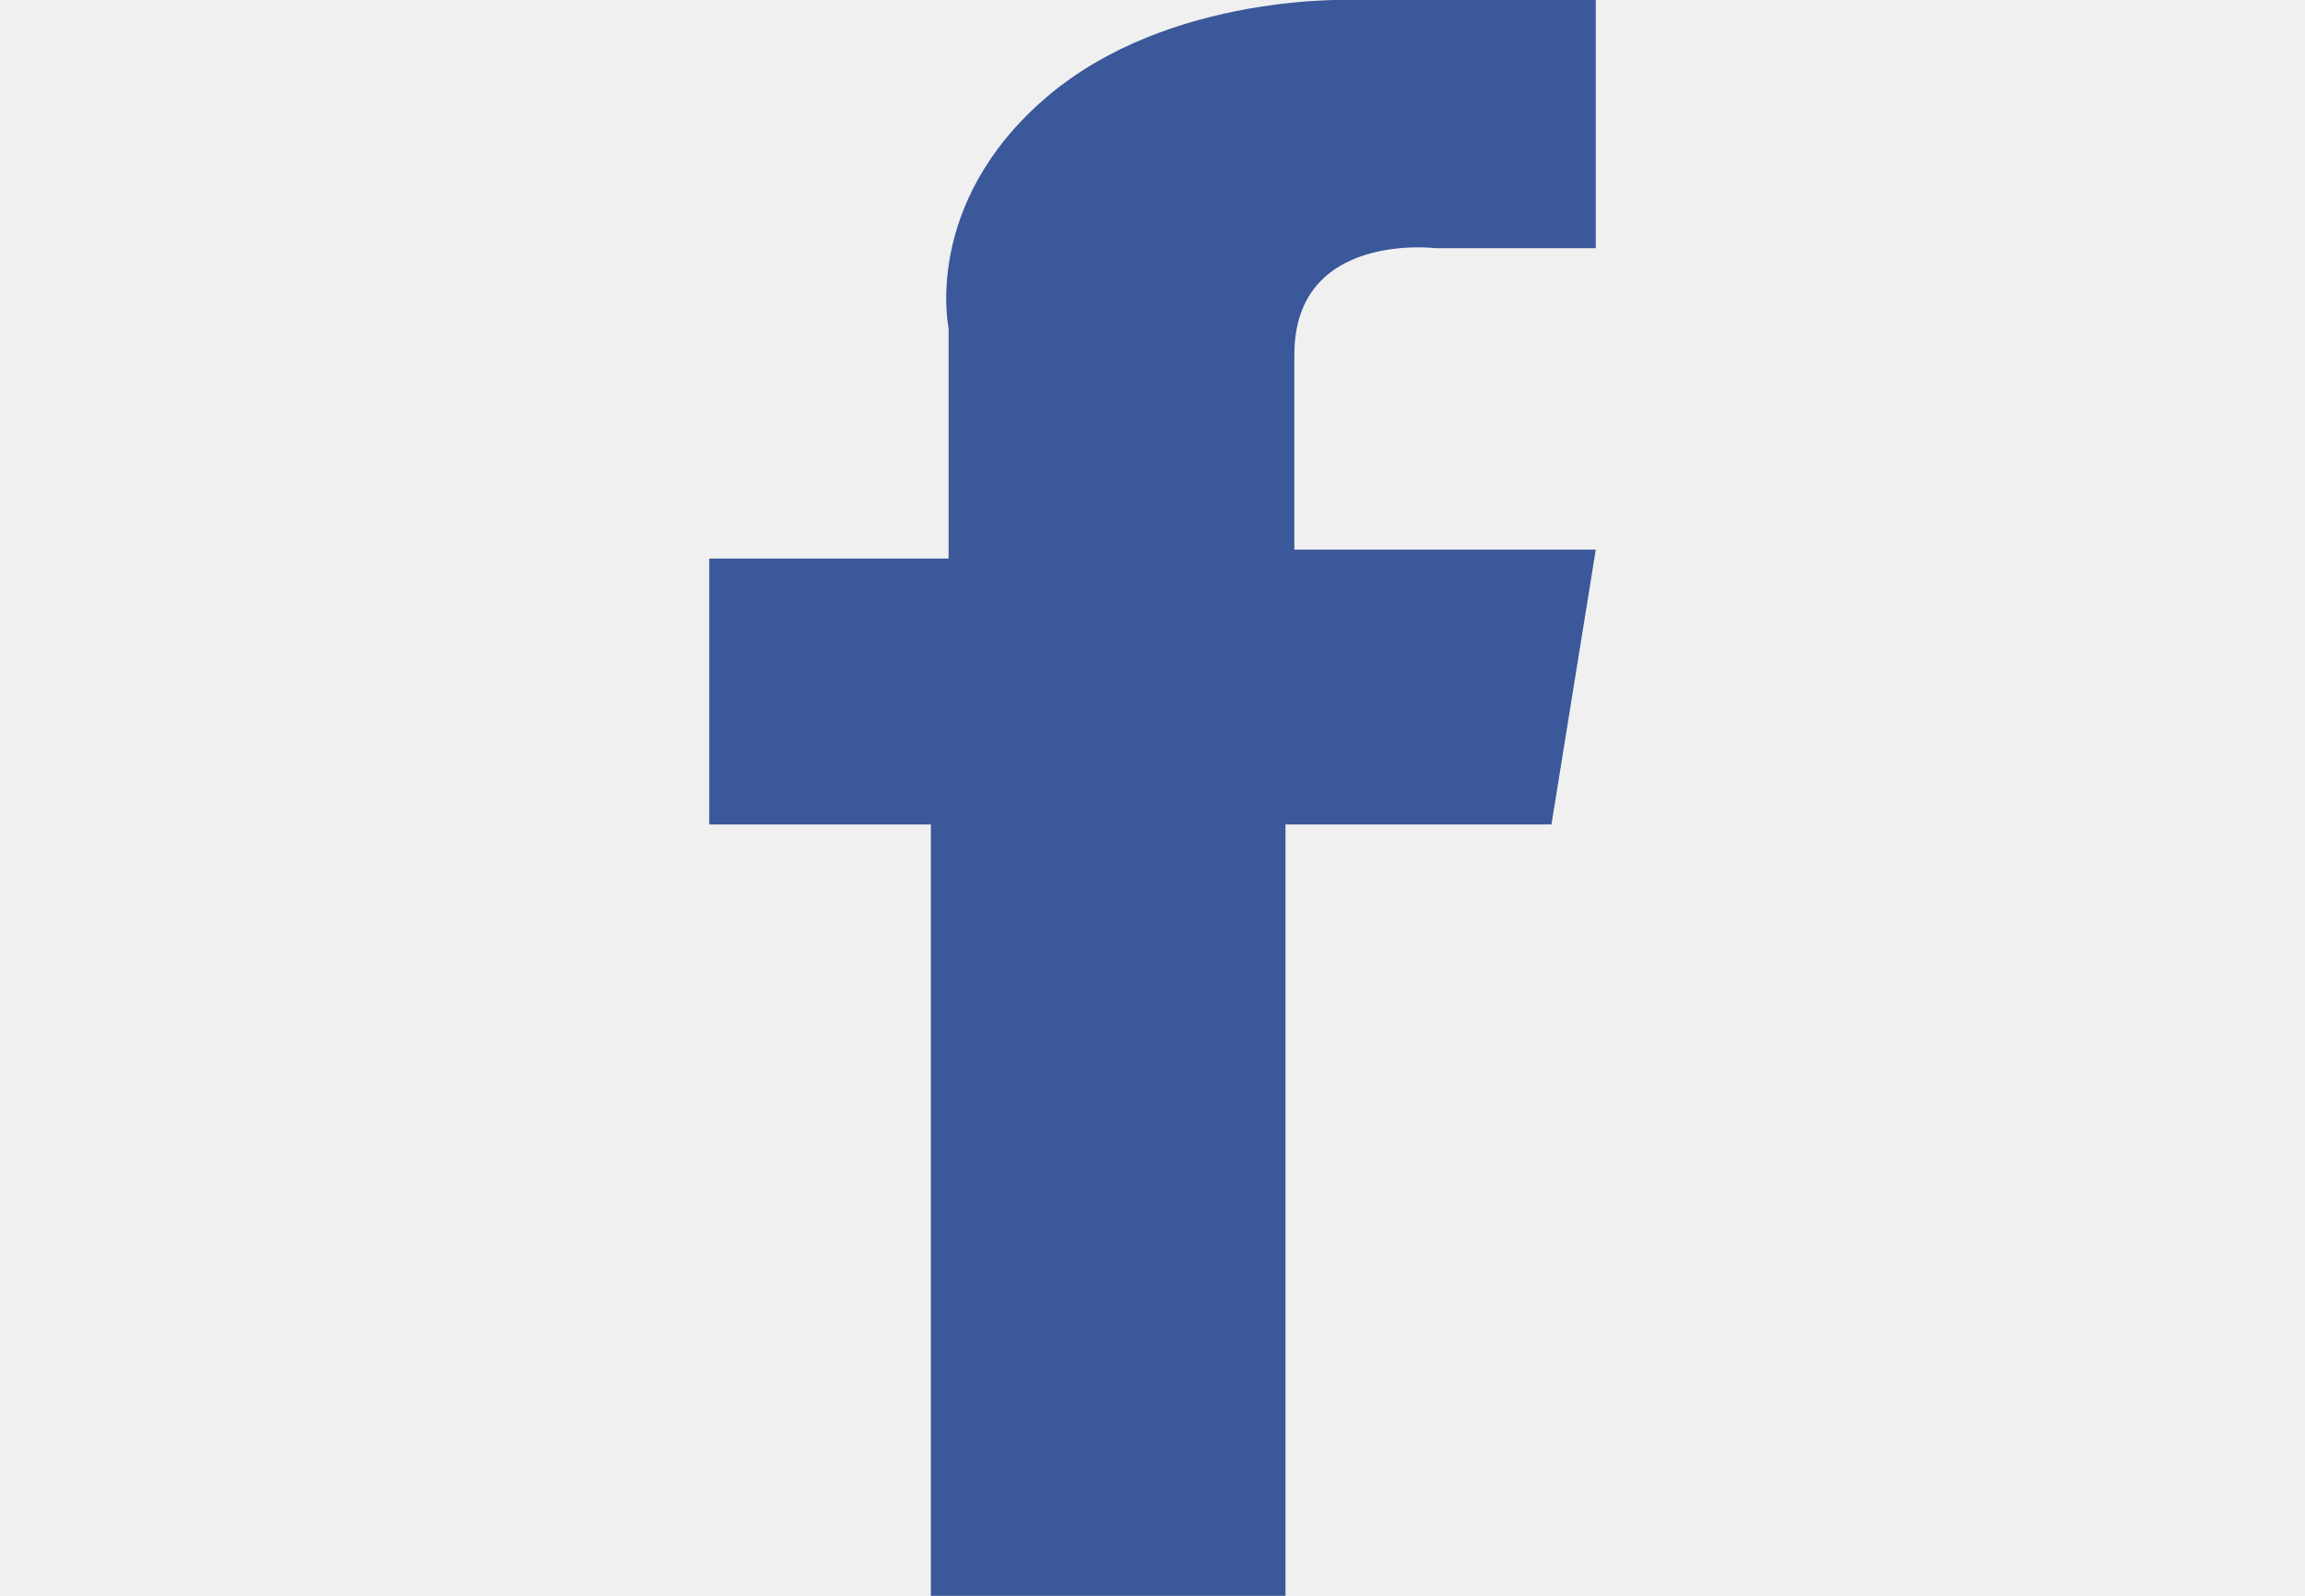
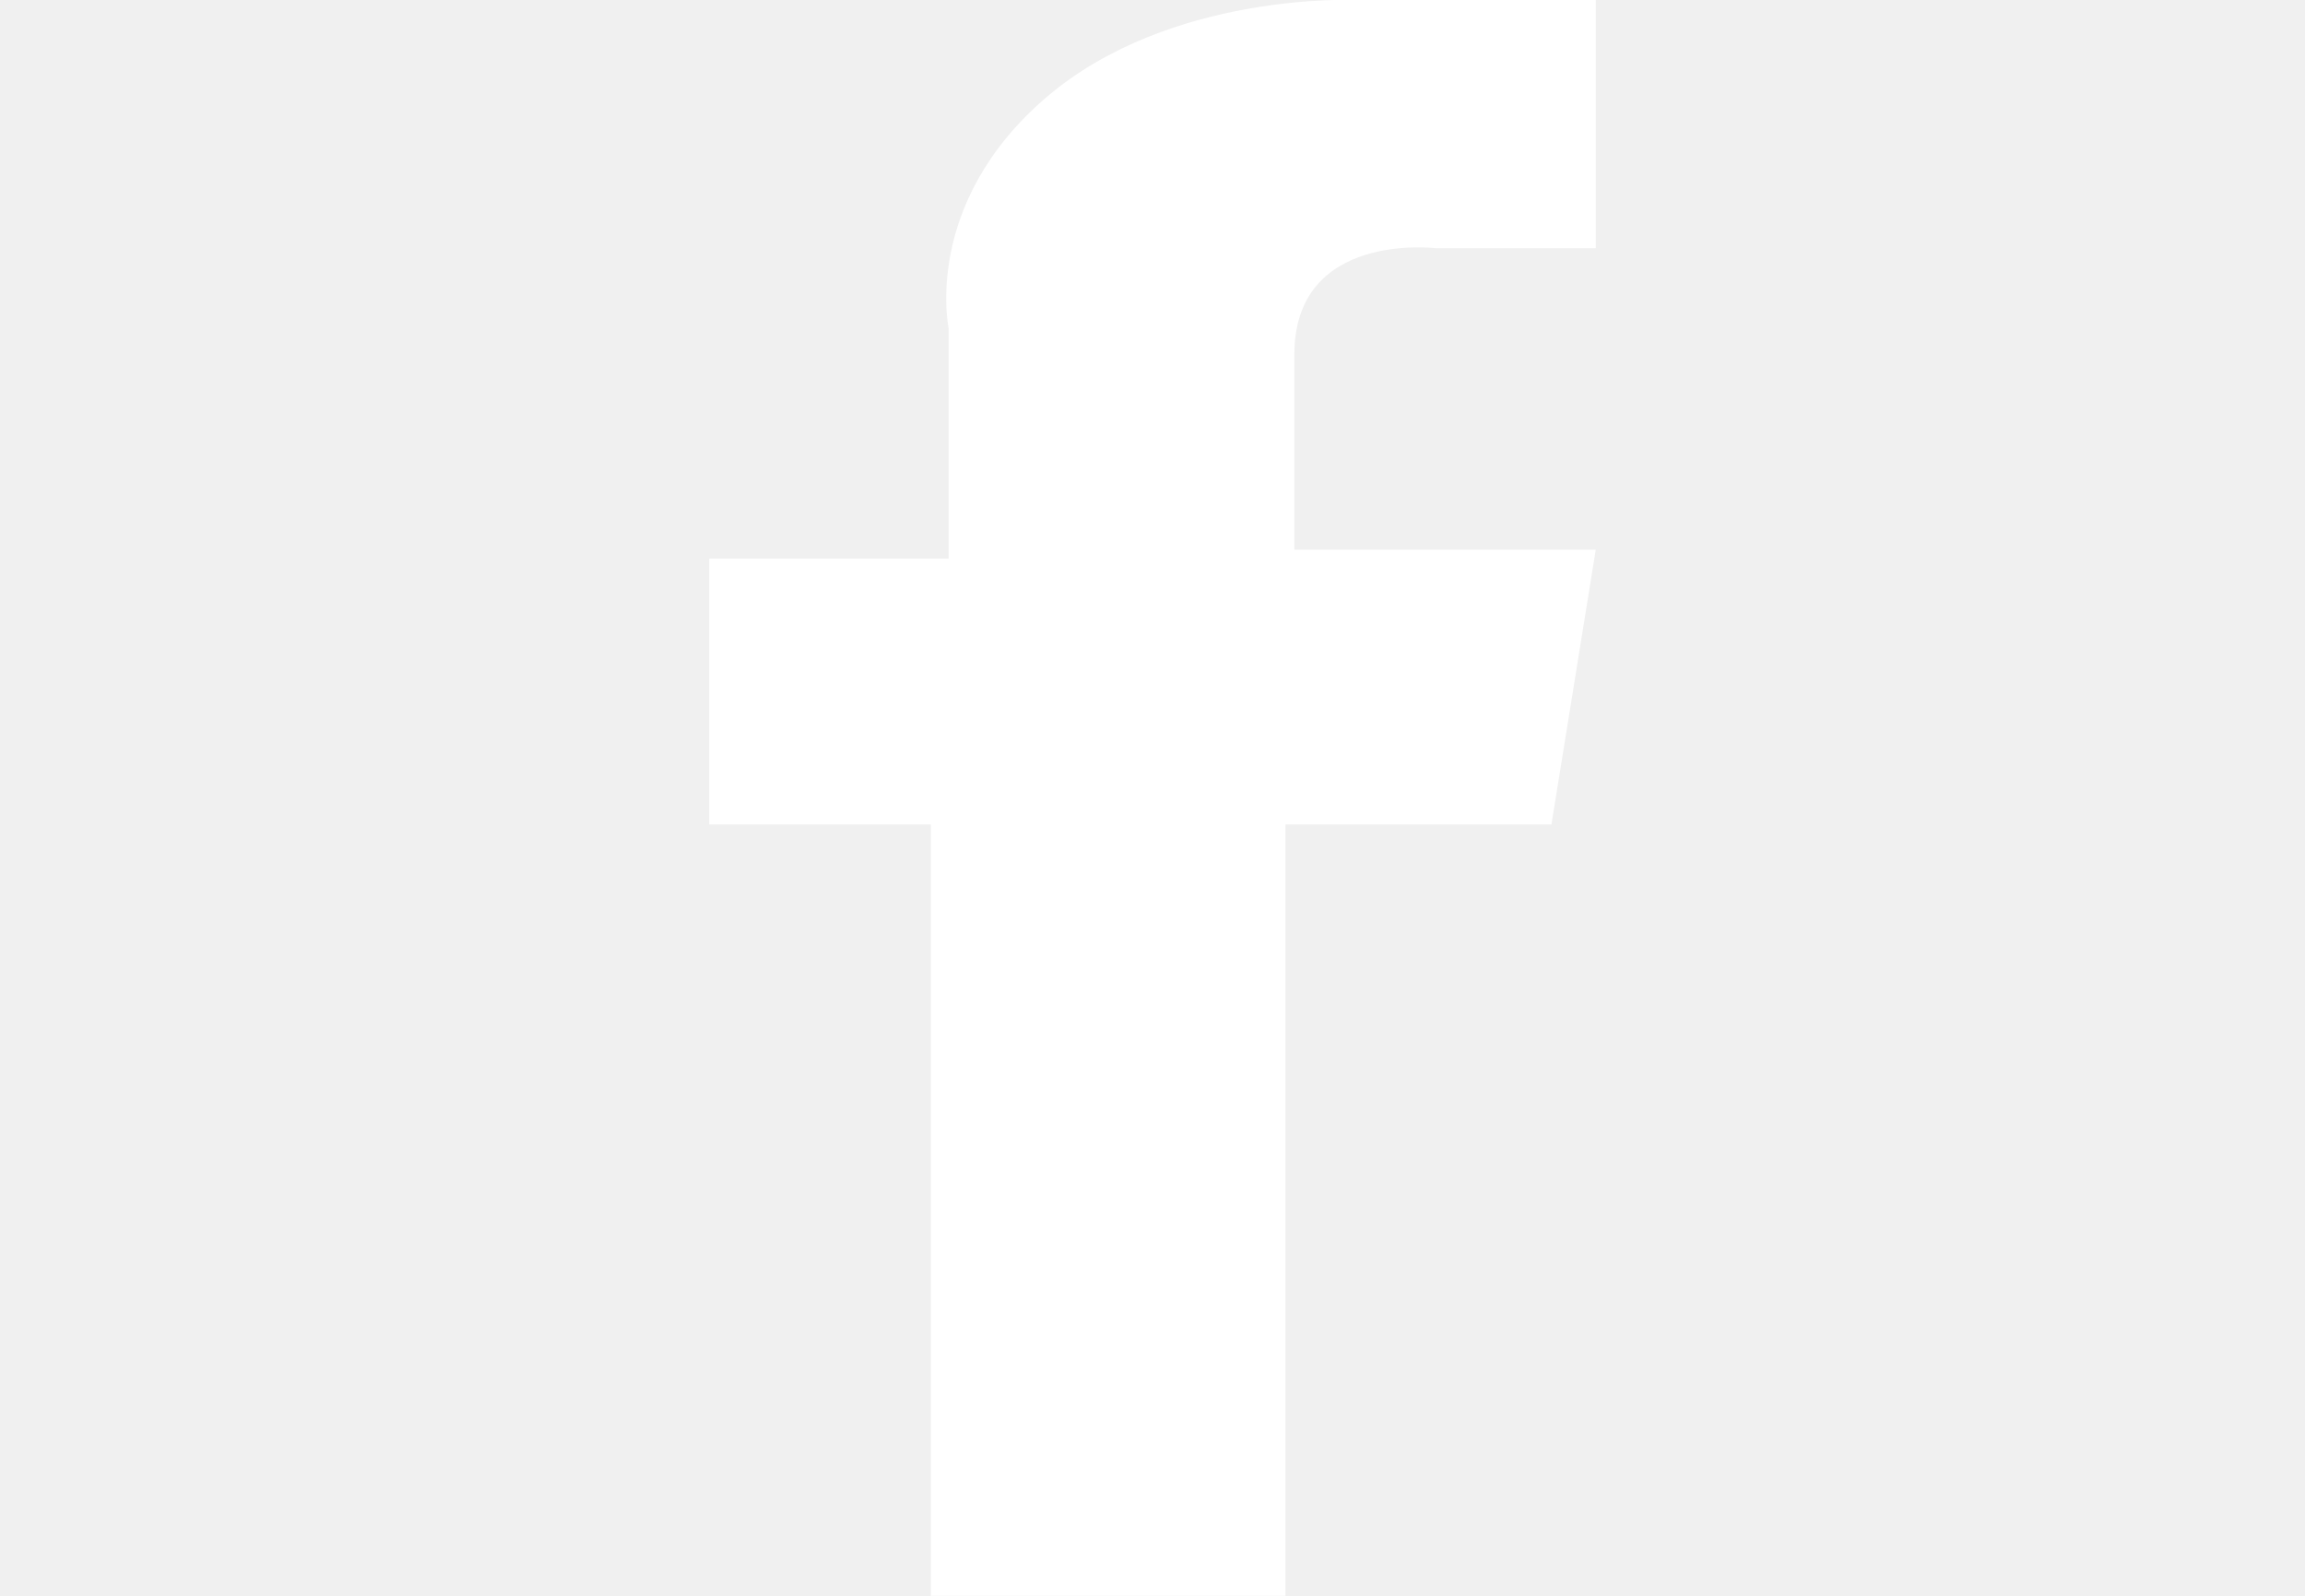
<svg xmlns="http://www.w3.org/2000/svg" version="1.1" id="Layer_1" x="0px" y="0px" viewBox="0 0 26 18" style="enable-background:new 0 0 26 18;" xml:space="preserve">
  <style type="text/css">
- 	.st0{fill:#3A589A;}
+ 	.st0{fill:#FFFFFF;}
</style>
  <g>
    <path class="st0" d="M18,0v2.8h-1.8c0,0-1.6-0.2-1.6,1.2v2.2H18l-0.5,3.1h-3V18h-4V9.3H8v-3h2.7V3.7c0,0-0.3-1.4,1.1-2.6   S15.3,0,15.3,0H18z" />
  </g>
</svg>
